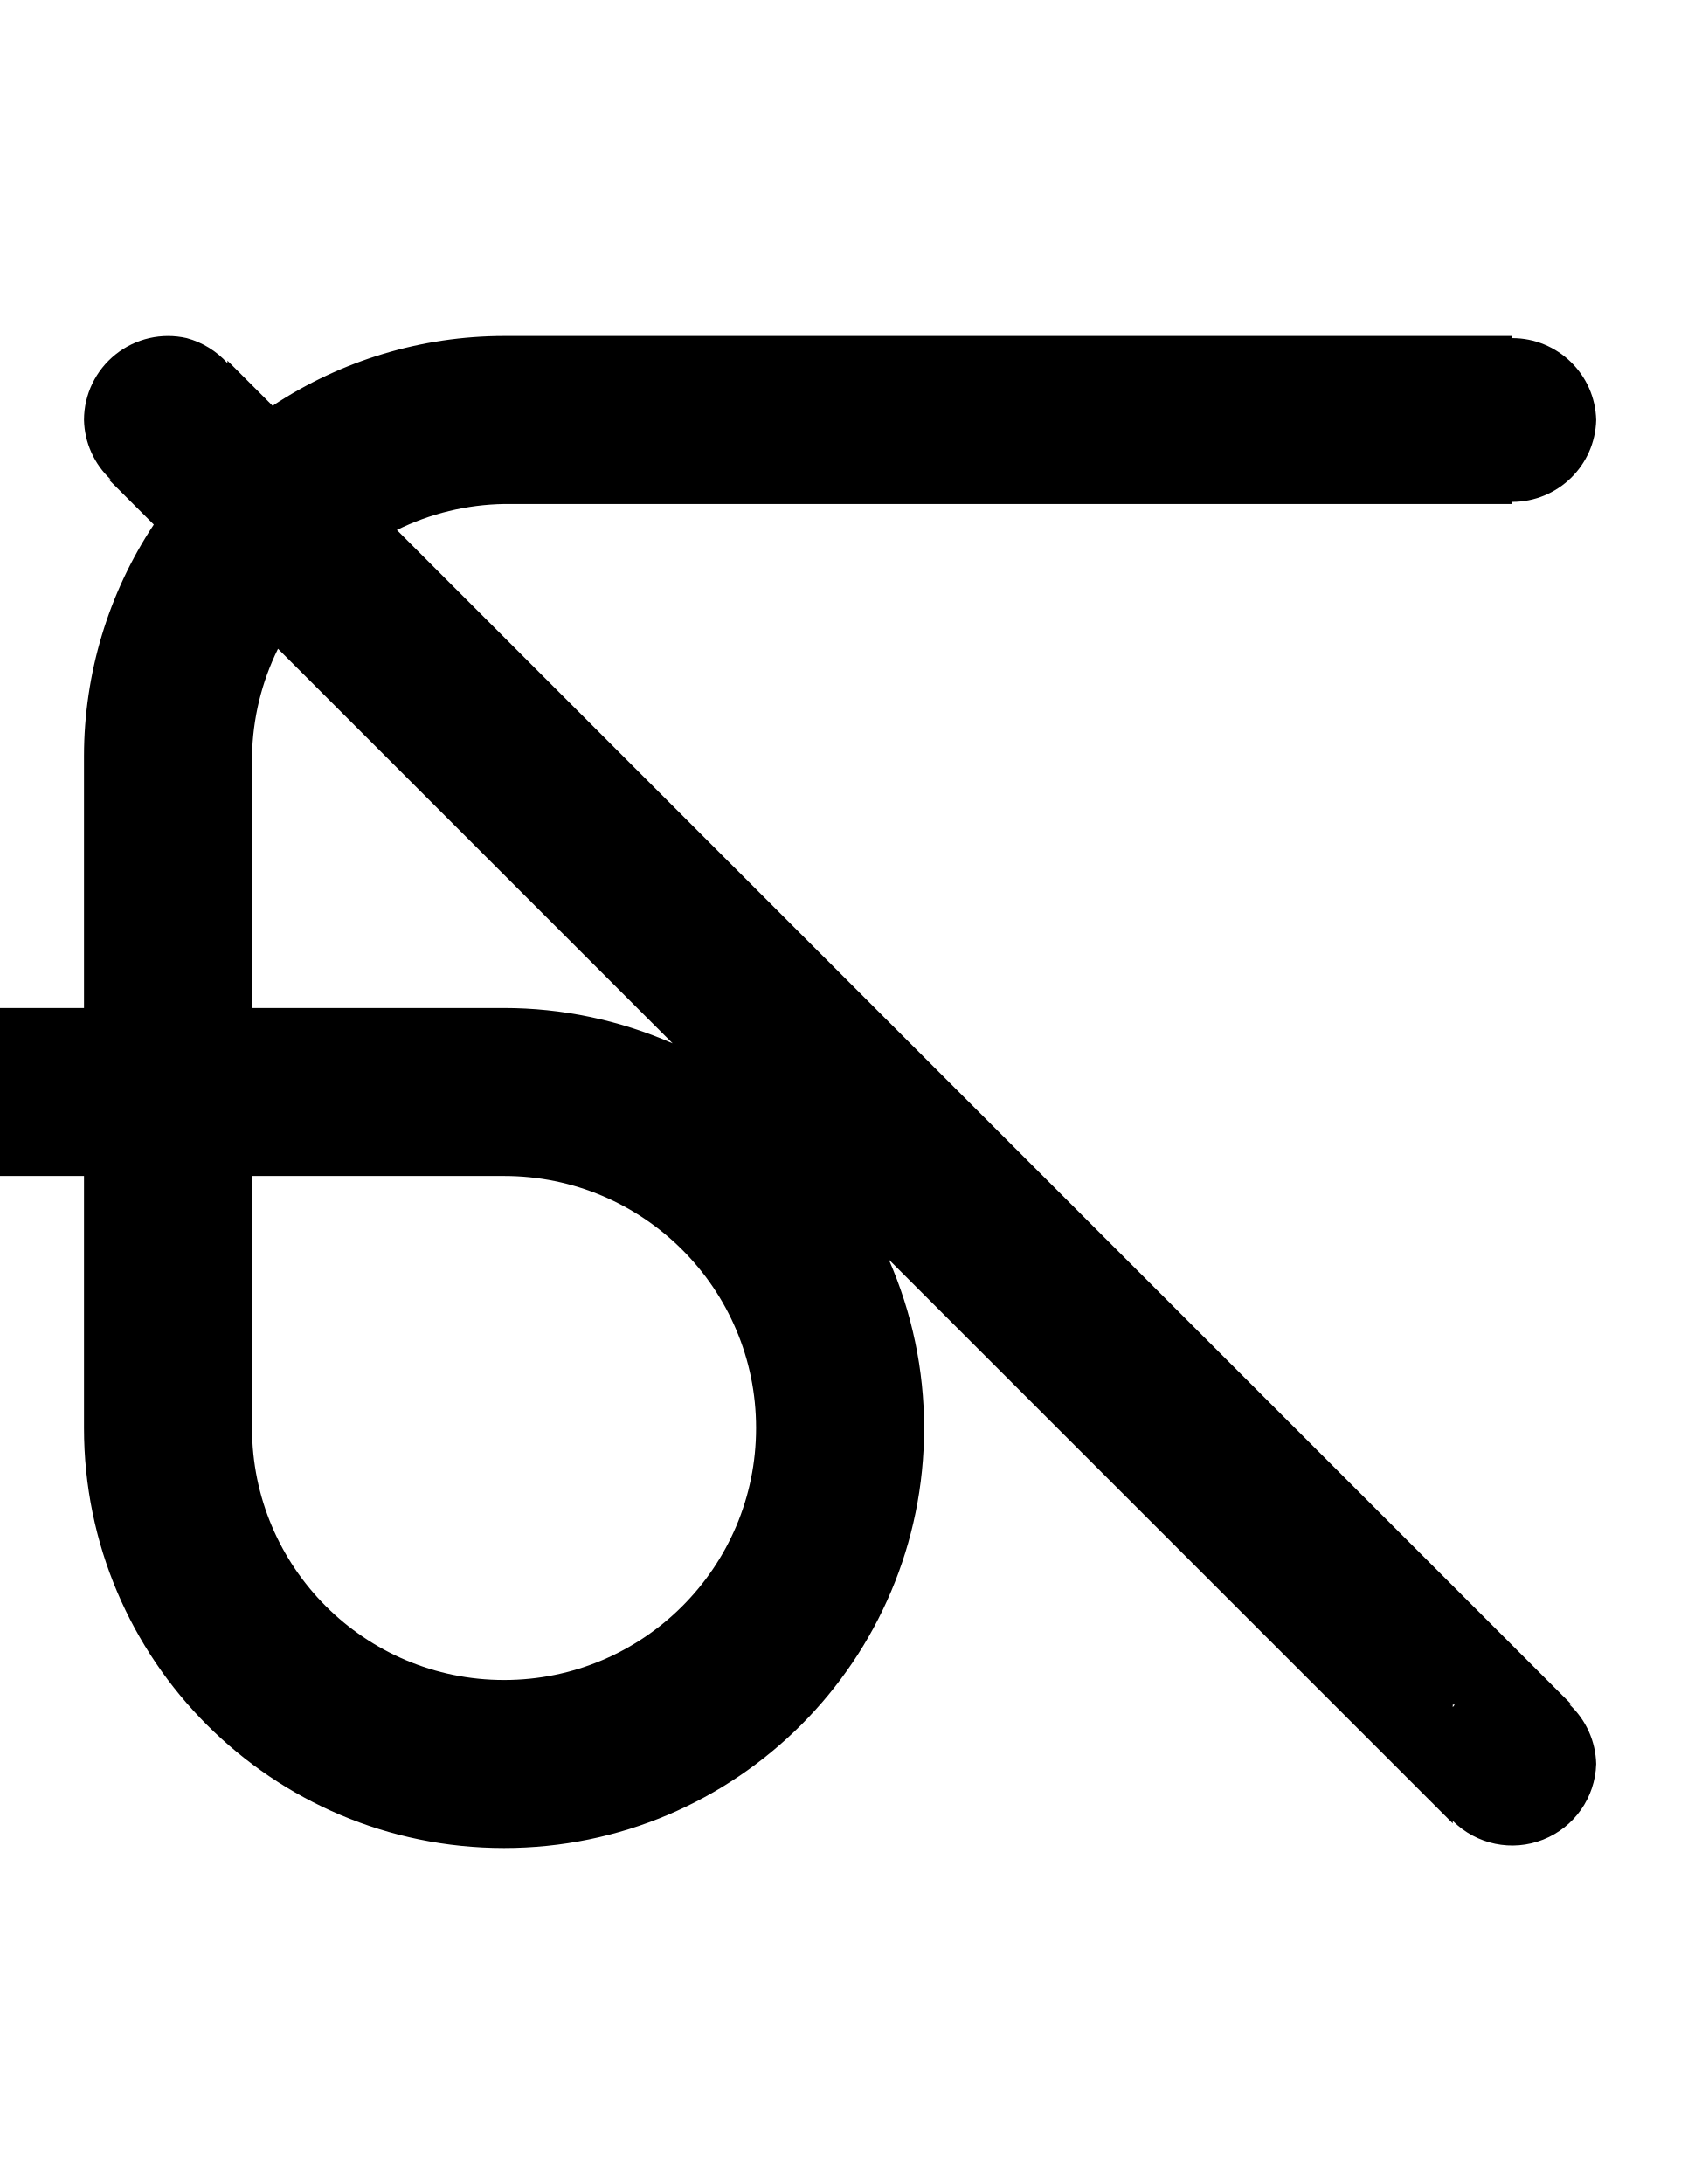
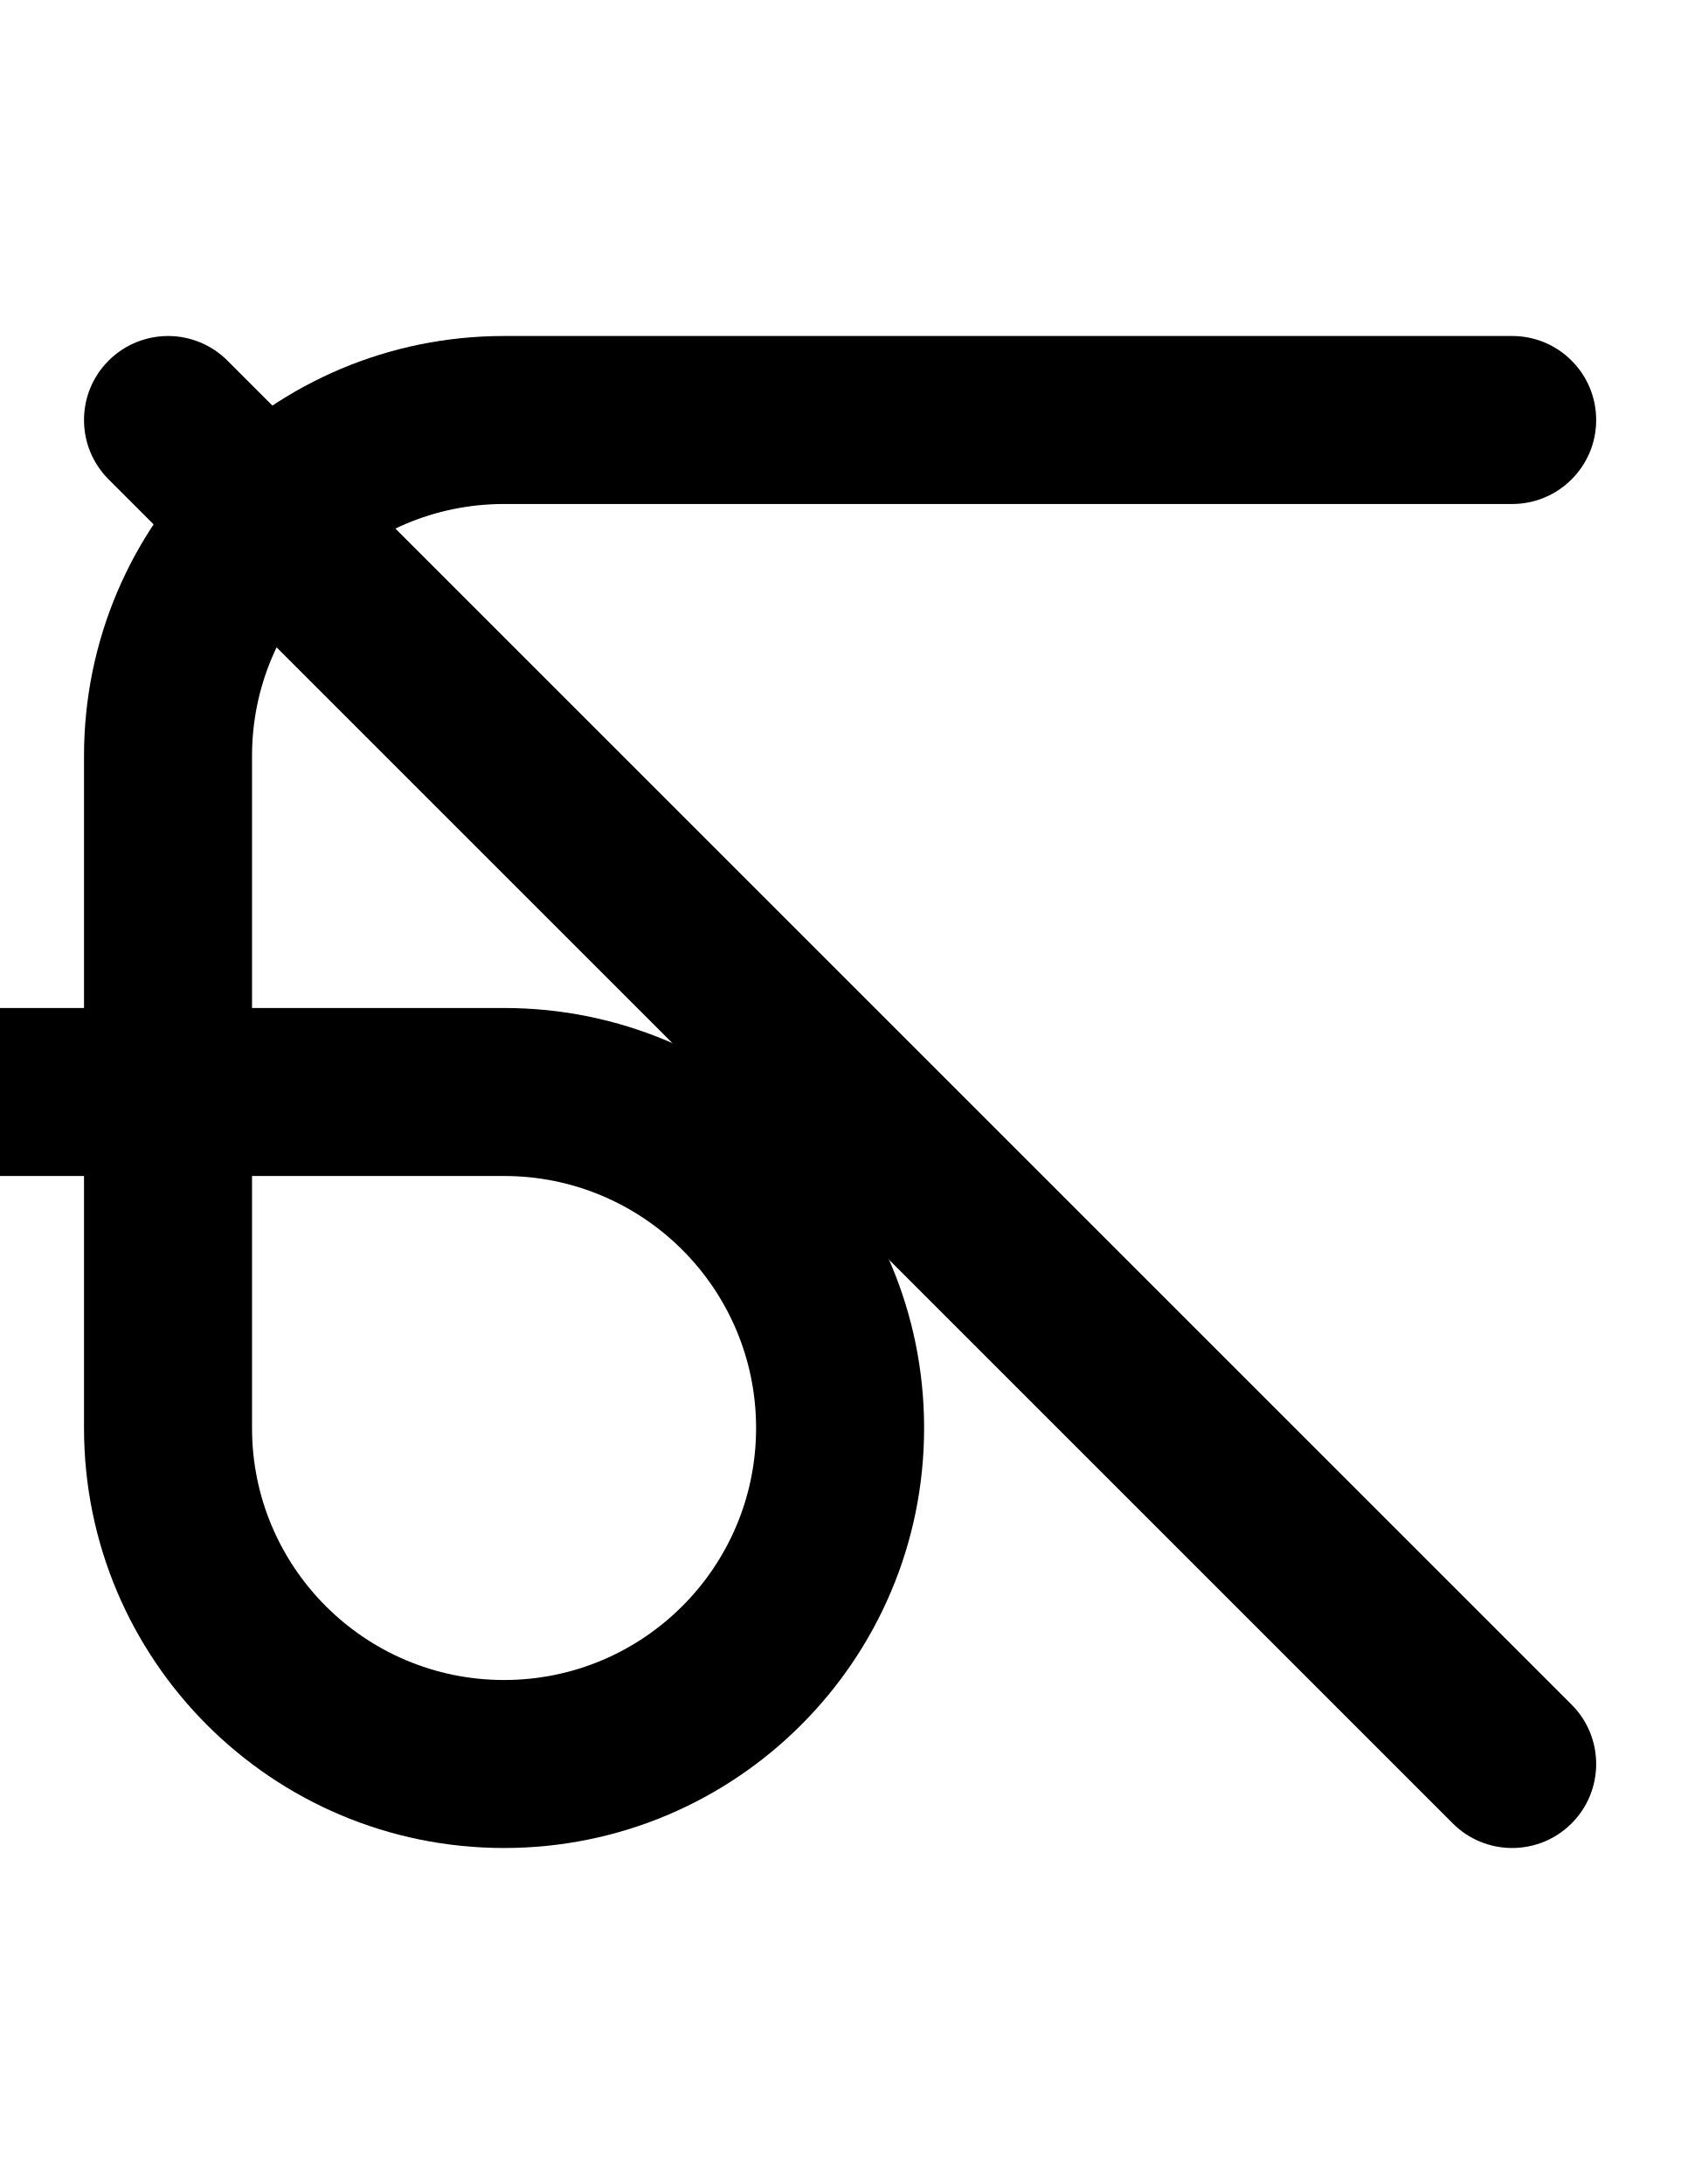
<svg xmlns="http://www.w3.org/2000/svg" width="500" height="650">
-   <path d="M 150 100 A 125 125 0 0 0 81.123 120.764 L 67.68 107.32 L 67.68 108.07 A 25 25 0 0 0 55.561 100.631 A 25 25 0 0 0 25 125 A 25 25 0 0 0 32.92 142.68 L 32.32 142.68 L 45.764 156.123 A 125 125 0 0 0 25 225 L 25 300 L 0 300 L 0 300.07 A 25 25 0 0 0 -25 325 A 25 25 0 0 0 0 349.93 L 0 350 L 25 350 L 25 425 A 125 125 0 0 0 150 550 A 125 125 0 0 0 275 425 A 125 125 0 0 0 264.482 374.842 L 432.32 542.68 L 432.32 541.92 A 25 25 0 0 0 475 525 A 25 25 0 0 0 467.08 507.32 L 467.68 507.32 L 118.092 157.732 A 75 75 0 0 1 150 150 L 450 150 L 450 149.369 A 25 25 0 0 0 475 125 A 25 25 0 0 0 450 100.631 L 450 100 L 150 100 z M 82.732 193.092 L 200.158 310.518 A 125 125 0 0 0 150 300 L 75 300 L 75 225 A 75 75 0 0 1 82.732 193.092 z M 75 350 L 150 350 A 75 75 0 0 1 225 425 A 75 75 0 0 1 150 500 A 75 75 0 0 1 75 425 L 75 350 z M 432.32 507.33 L 432.92 507.33 L 432.32 508.08 L 432.32 507.33 z " />
+   <path d="M 150 100 A 125 125 0 0 0 25 225 L 25 300 L 0 300 A 25 25 0 0 0 -25 325 A 25 25 0 0 0 0 350 L 25 350 L 25 425 A 125 125 0 0 0 150 550 A 125 125 0 0 0 275 425 A 125 125 0 0 0 150 300 L 75 300 L 75 225 A 75 75 0 0 1 150 150 L 450 150 A 25 25 0 0 0 475 125 A 25 25 0 0 0 450 100 L 150 100 z M 75 350 L 150 350 A 75 75 0 0 1 225 425 A 75 75 0 0 1 150 500 A 75 75 0 0 1 75 425 L 75 350 z " />
+   <path d="M50 100a25 25 0 0 0-6.47.852 25 25 0 0 0-11.208 6.47 25 25 0 0 0 0 35.356l400 400a25 25 0 0 0 35.356 0 25 25 0 0 0 0-35.356l-400-400A25 25 0 0 0 50 100" />
</svg>
